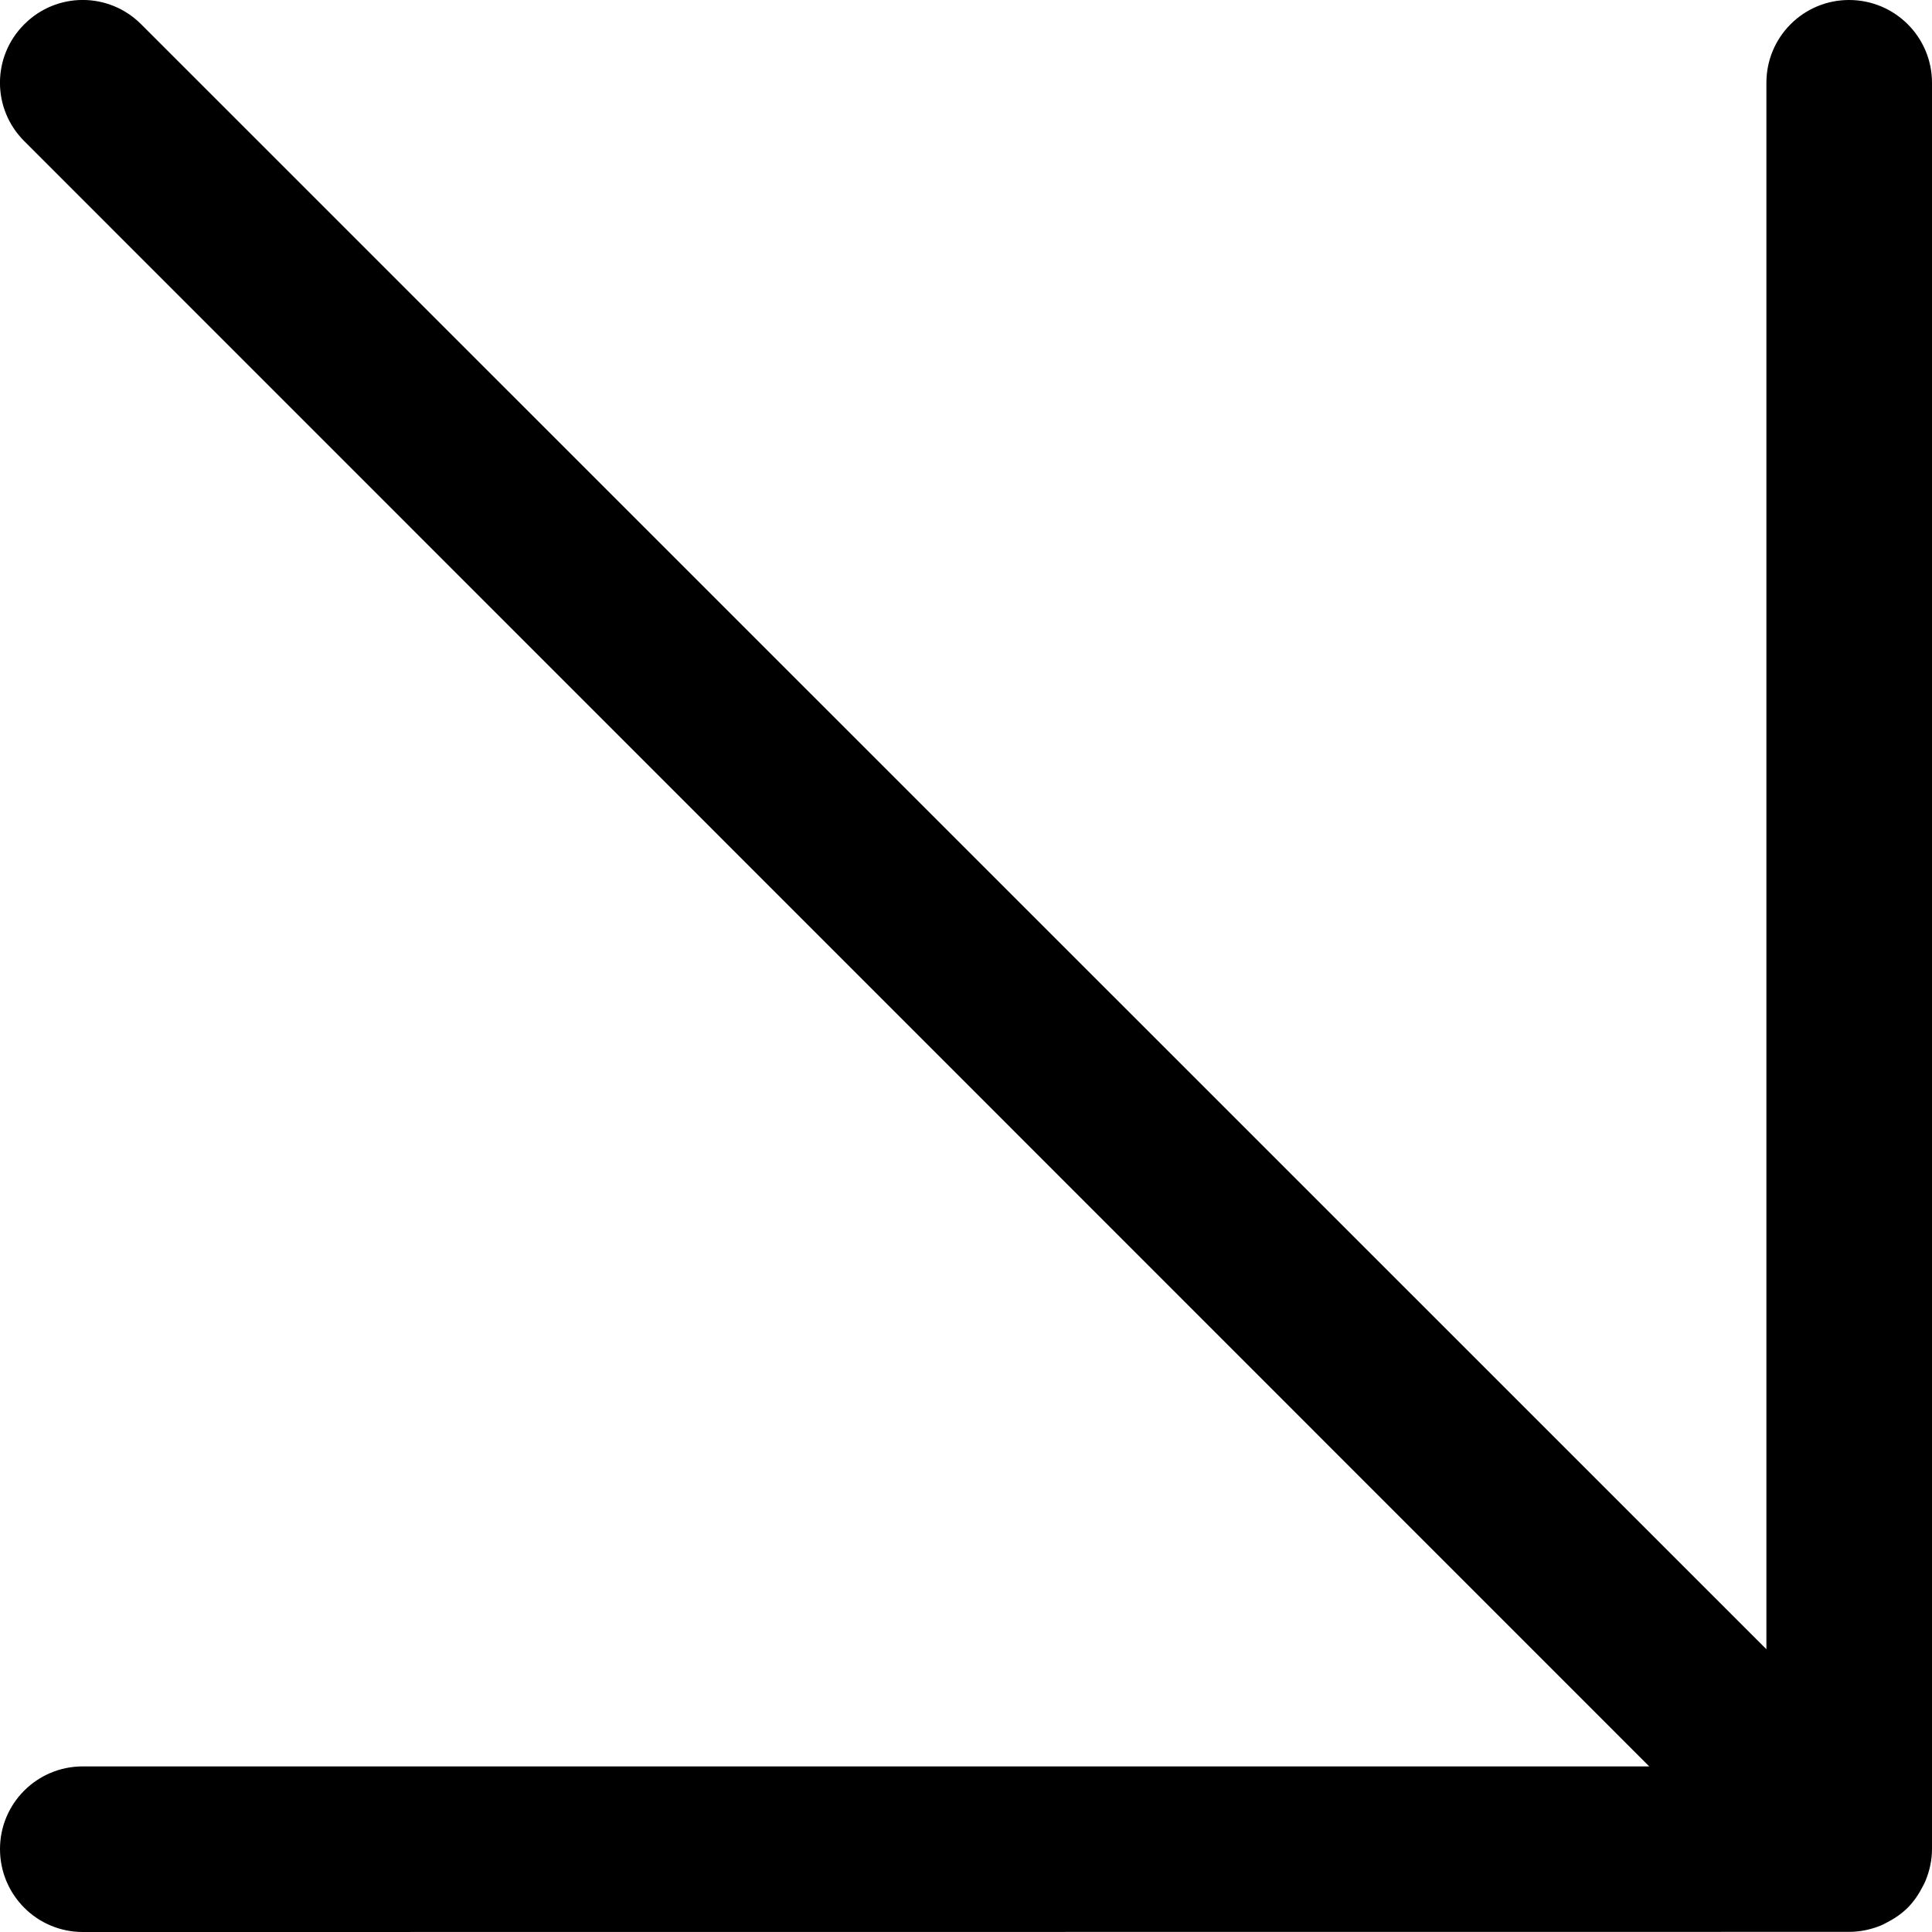
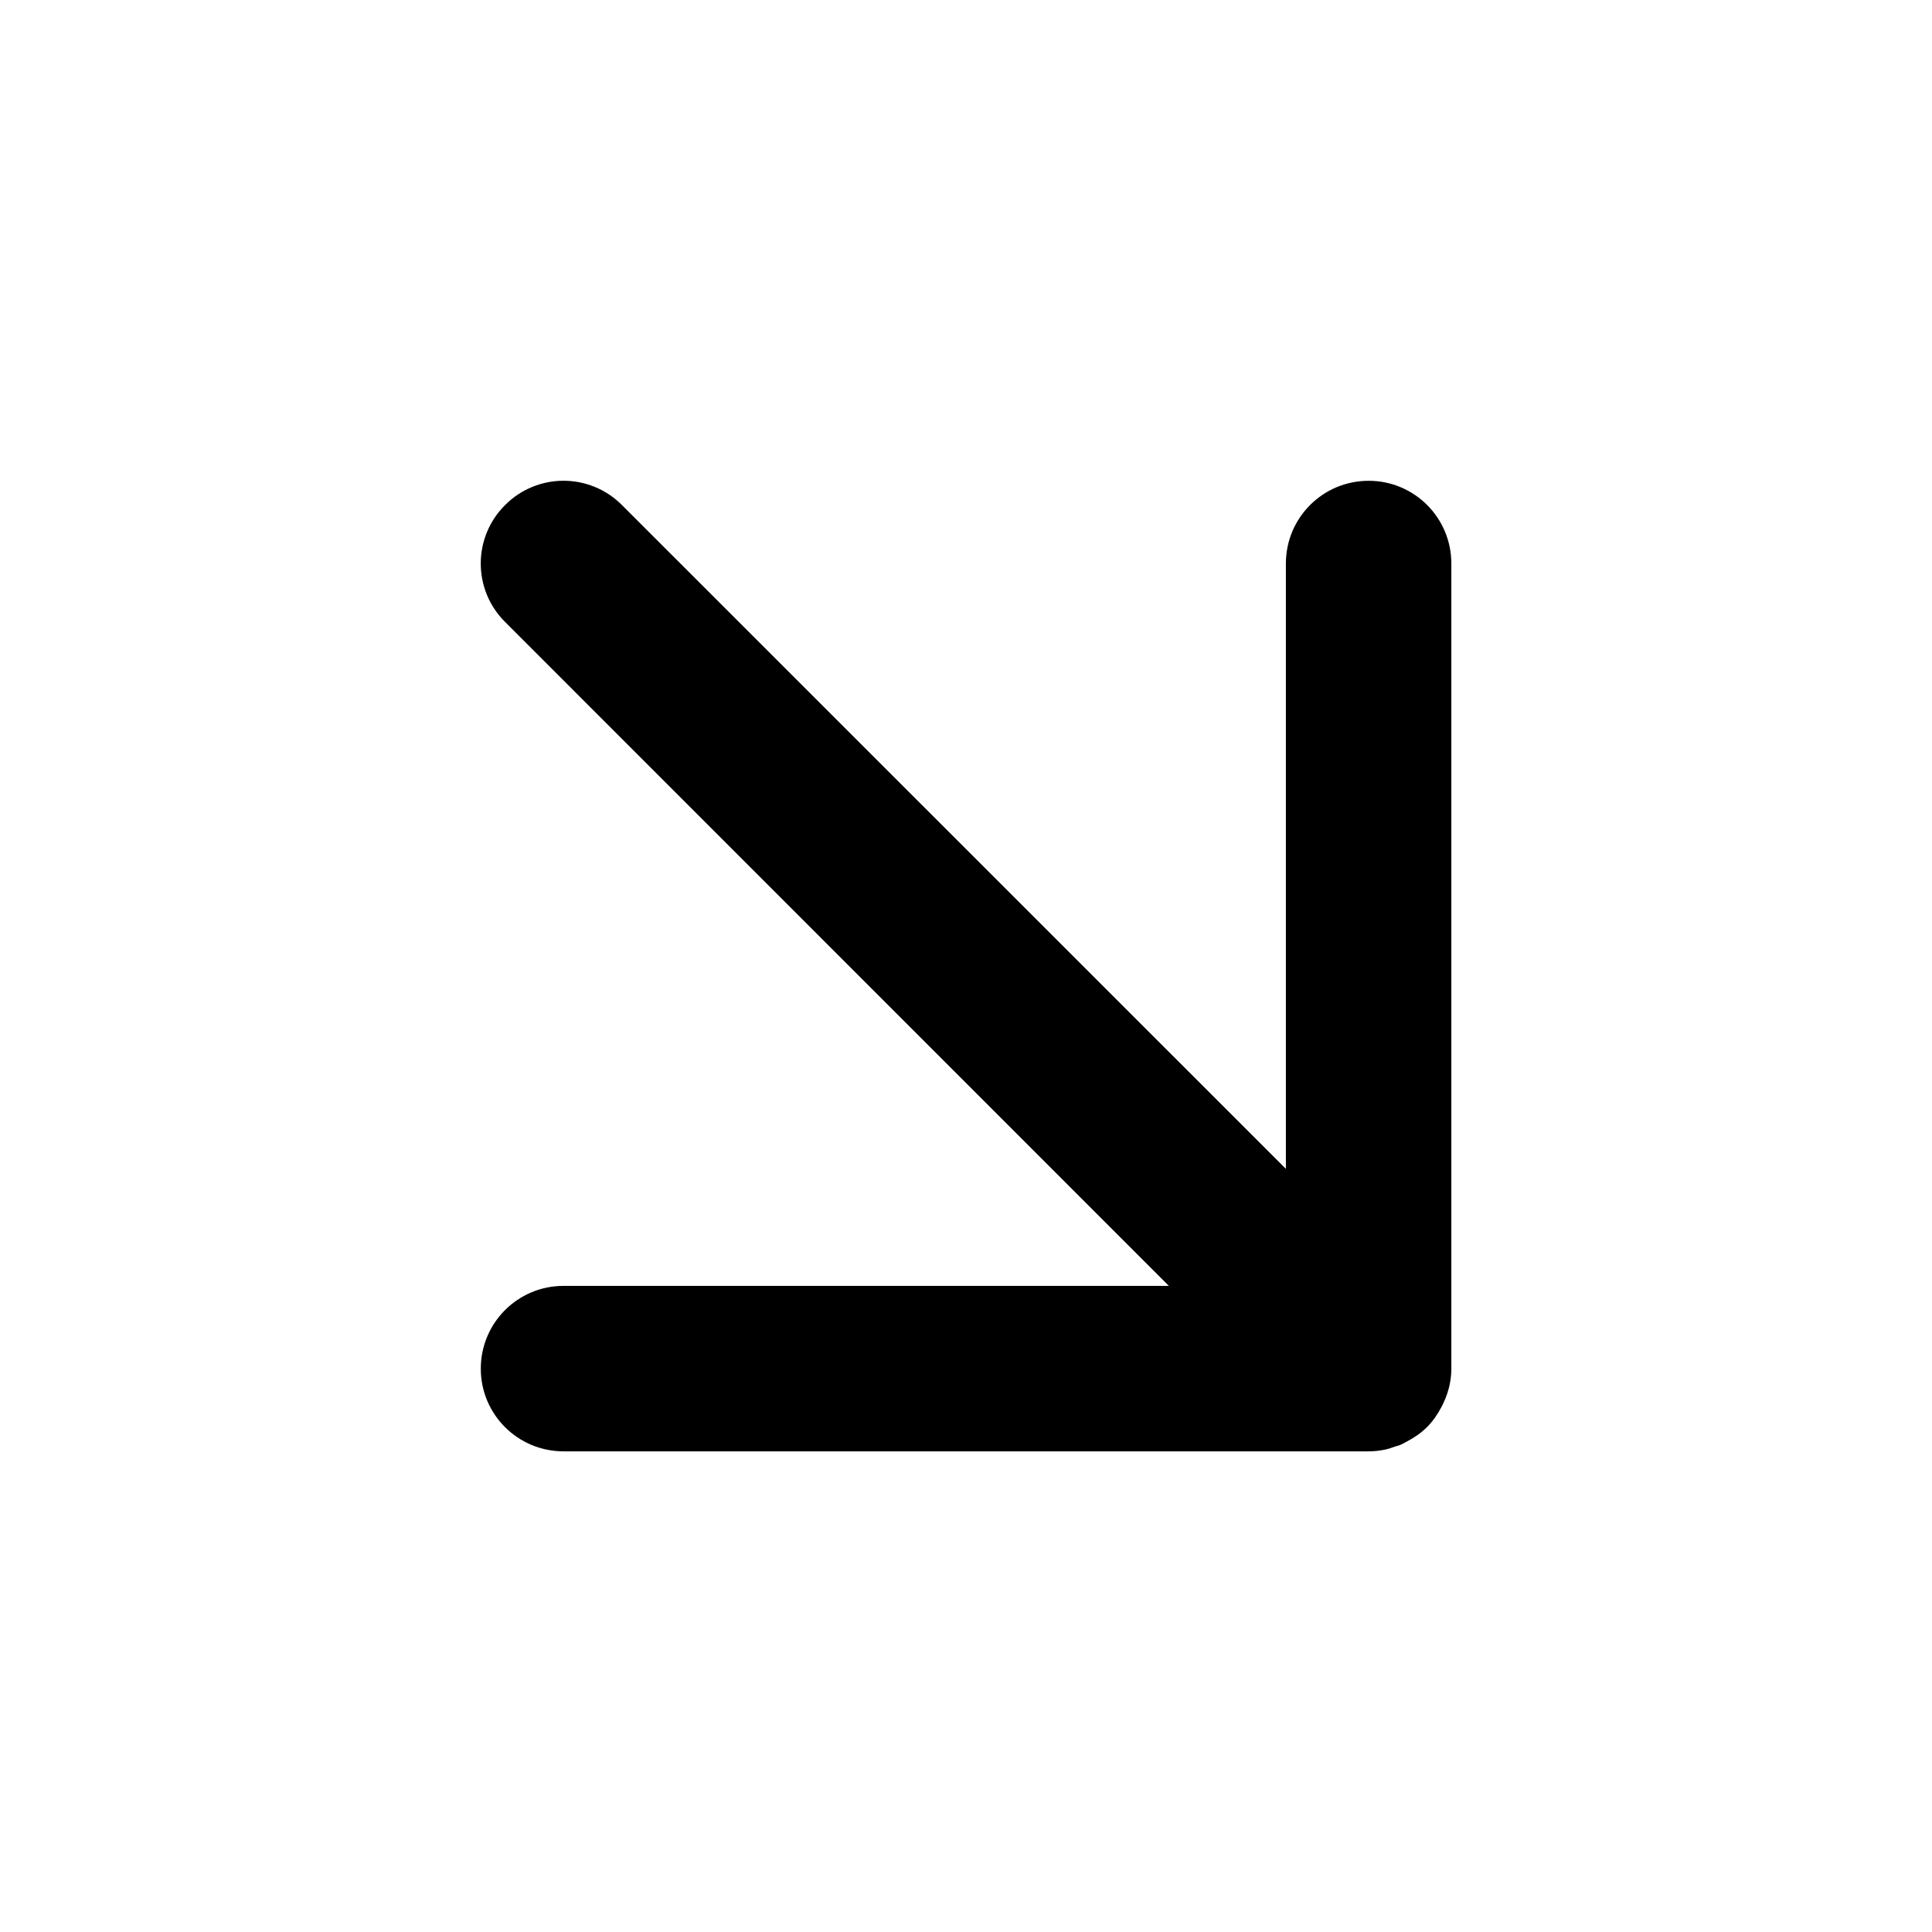
<svg width="14" height="14" fill="currentColor">
-   <path d="m13.399 0c.332 0 .601.268.601.6v12.8c0 .078-.017.156-.047.229-.005.013-.012.025-.018.037-.029.057-.064.111-.111.158-.047.047-.101.082-.158.111-.012.006-.024.013-.037.018-.074.03-.151.046-.23.046l-12.799.001c-.332 0-.6-.269-.6-.601 0-.331.268-.599.6-.599h11.351l-11.775-11.777c-.235-.234-.235-.613 0-.847.234-.235.613-.235.847 0l11.777 11.775v-11.351c0-.332.268-.6.599-.6z" />
+   <path d="m9.918 3.484c.331 0 .599.268.599.6v5.834c0 .102-.028.196-.073.28-.027.051-.06.1-.103.143-.043.043-.092.076-.143.103-.018.009-.034.02-.053.027-.011.005-.023.007-.035.011-.025.009-.05.018-.077.023-.038.008-.077.012-.115.012h-5.834c-.332 0-.6-.268-.6-.599 0-.332.268-.6.6-.6h4.386l-4.81-4.811c-.235-.234-.235-.613 0-.847.234-.235.613-.235.847 0l4.811 4.81v-4.386c0-.332.268-.6.6-.6z" />
</svg>
